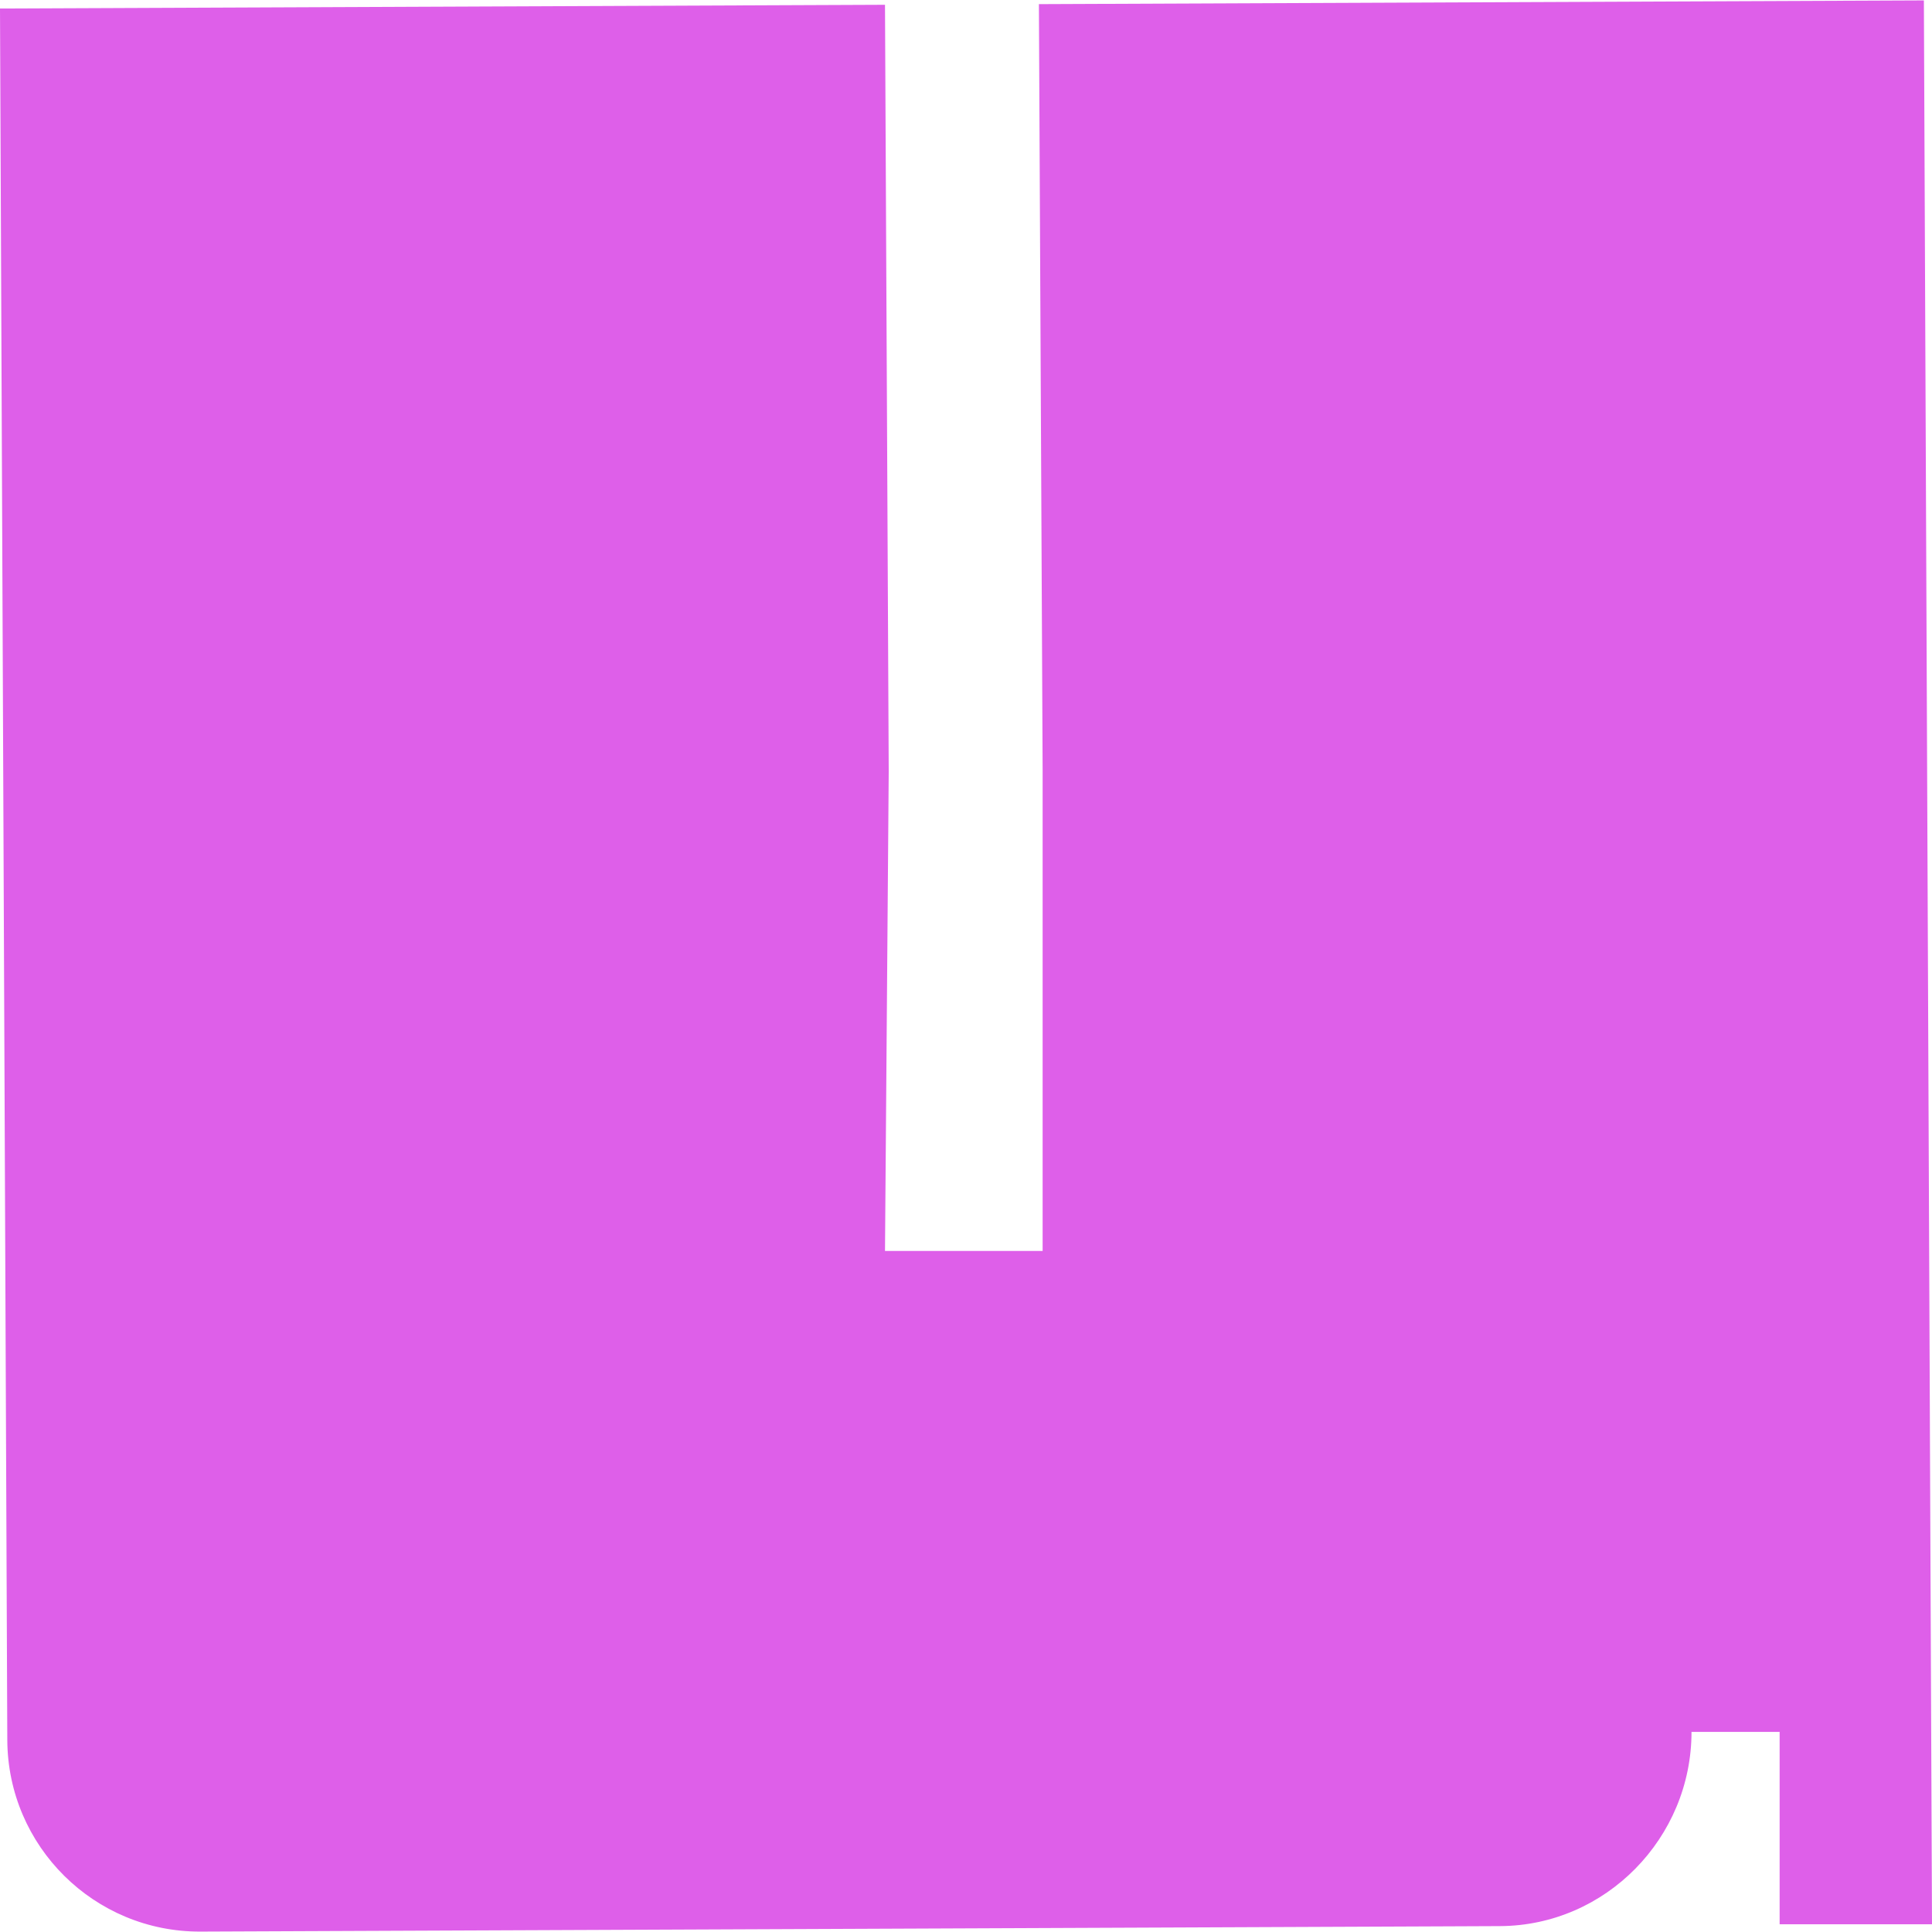
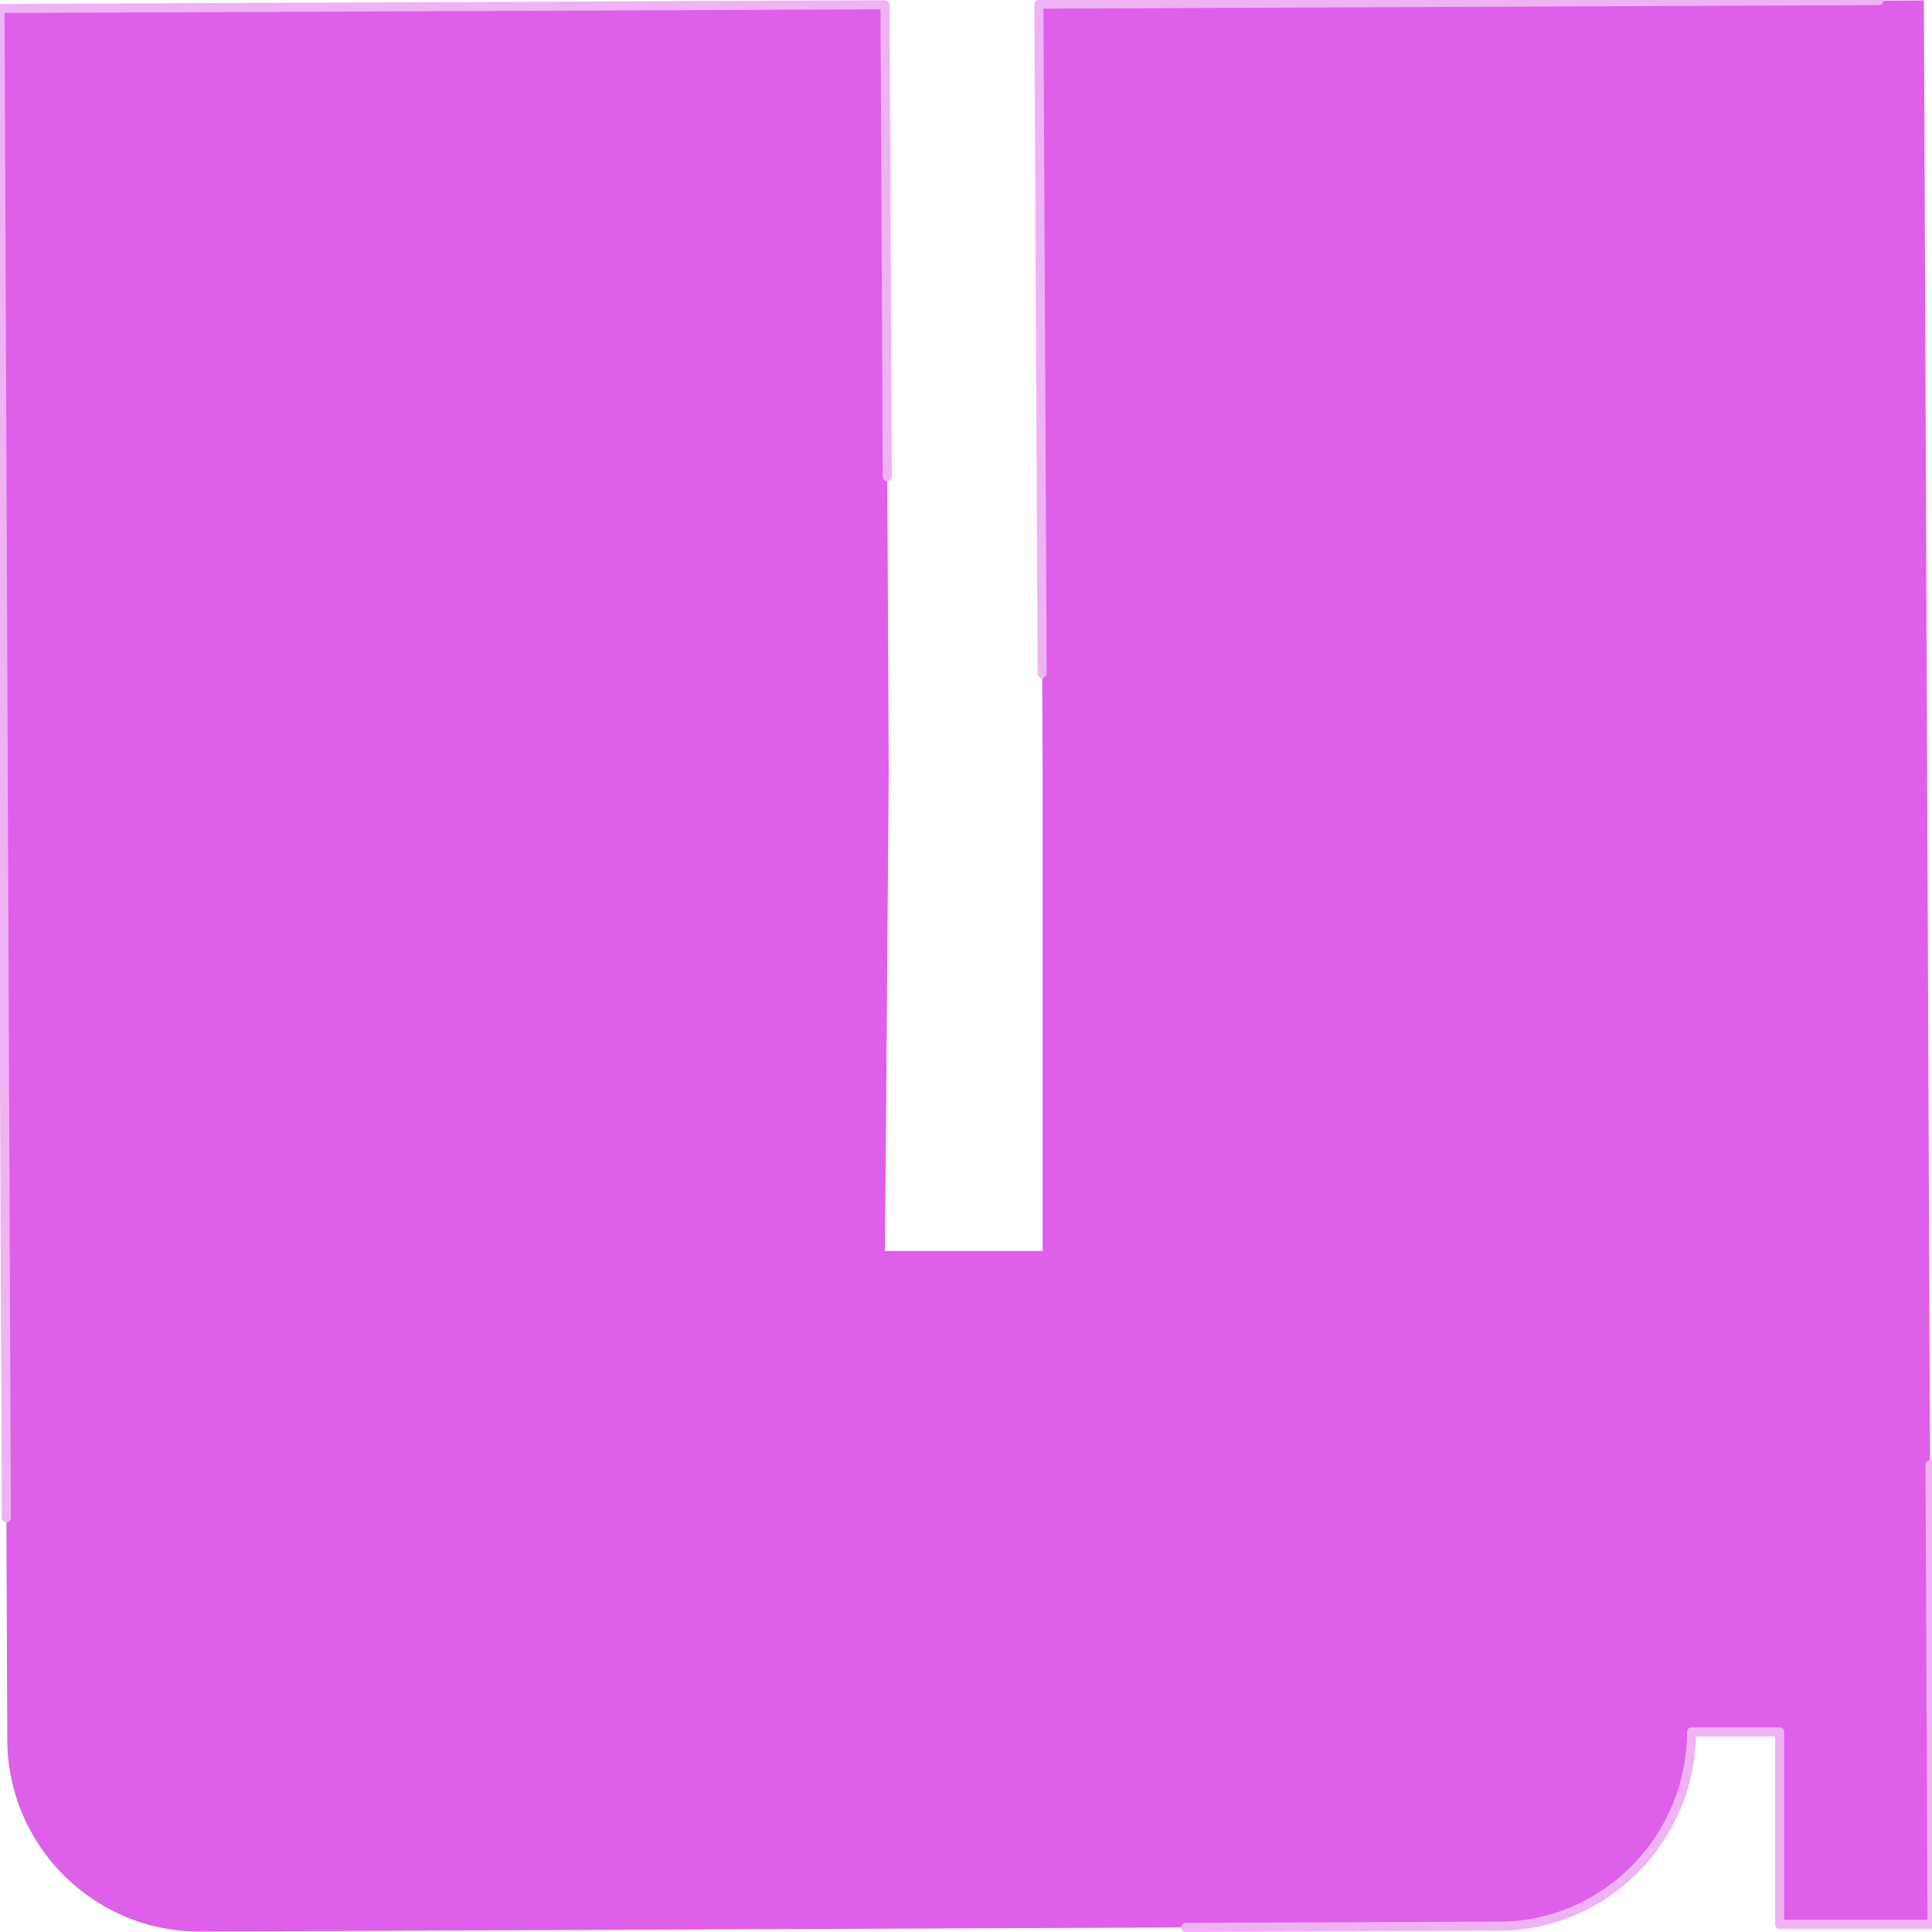
<svg xmlns="http://www.w3.org/2000/svg" viewBox="0 0 24 24" role="img" aria-label="uv">
-   <style>@keyframes tss_uv_al{0%{opacity:0}5%,94%{opacity:1}99%,100%{opacity:0}}.tss_uv_al{animation:tss_uv_al 3.6s linear infinite}@keyframes tss_uv_mv{0%{transform:translateY(8px) scaleY(.94)}36%{transform:translateY(0) scaleY(1.04)}48%,100%{transform:translateY(0) scaleY(1)}}.tss_uv_mv{transform-box:fill-box;transform-origin:50% 100%;animation:tss_uv_mv 3.6s cubic-bezier(.22,1,.36,1) infinite}@media (prefers-reduced-motion: reduce){.tss_uv_al,.tss_uv_mv{animation:none!important}.tss_uv_al{opacity:1!important}.tss_uv_mv{transform:none!important}}</style>
+   <style>@keyframes tss_uv_al{0%{opacity:0}4%,93%{opacity:1}99%,100%{opacity:0}}.tss_uv_al{animation:tss_uv_al 3.6s linear infinite}@keyframes tss_uv_fl{0%,42%{fill-opacity:.25}58%,100%{fill-opacity:1}}.tss_uv_fl{animation:tss_uv_fl 3.6s cubic-bezier(.22,1,.36,1) infinite}@keyframes tss_uv_tr{0%{stroke-dashoffset:100;stroke-opacity:1}44%{stroke-dashoffset:0;stroke-opacity:1}54%{stroke-opacity:1}64%,100%{stroke-opacity:0}}.tss_uv_tr{stroke-dasharray:100;animation:tss_uv_tr 3.6s cubic-bezier(.4,0,.2,1) infinite}@media (prefers-reduced-motion: reduce){.tss_uv_al,.tss_uv_fl,.tss_uv_tr{animation:none!important}.tss_uv_al{opacity:1!important}.tss_uv_fl{fill-opacity:1!important}.tss_uv_tr{stroke-opacity:0!important}}</style>
  <g class="tss_uv_al">
-     <g class="tss_uv_mv">
+     <g class="tss_uv_fl">
      <g transform="translate(0 0) scale(0.1875)">
        <path fill="#de5fe9" d="m0 .564.269 63.732.215 50.984c.03 7.04 5.76 12.723 12.8 12.693l50.984-.215 31.866-.134 3.24-.014c7.019-.03 12.693-5.847 12.693-12.866h5.838v12.744l10.095.001L127.462.027 68.83.274l.247 50.797v31.807H58.633l.247-31.764L58.633.317Z" />
      </g>
    </g>
+     <path class="tss_uv_tr" pathLength="100" fill="none" stroke="#EFB2F4" stroke-width=".6" stroke-linecap="round" stroke-linejoin="round" transform="translate(0 0) scale(0.1875)" d="m0 .564.269 63.732.215 50.984c.03 7.04 5.76 12.723 12.8 12.693l50.984-.215 31.866-.134 3.24-.014c7.019-.03 12.693-5.847 12.693-12.866h5.838v12.744l10.095.001L127.462.027 68.83.274l.247 50.797v31.807H58.633l.247-31.764L58.633.317Z" />
  </g>
</svg>
